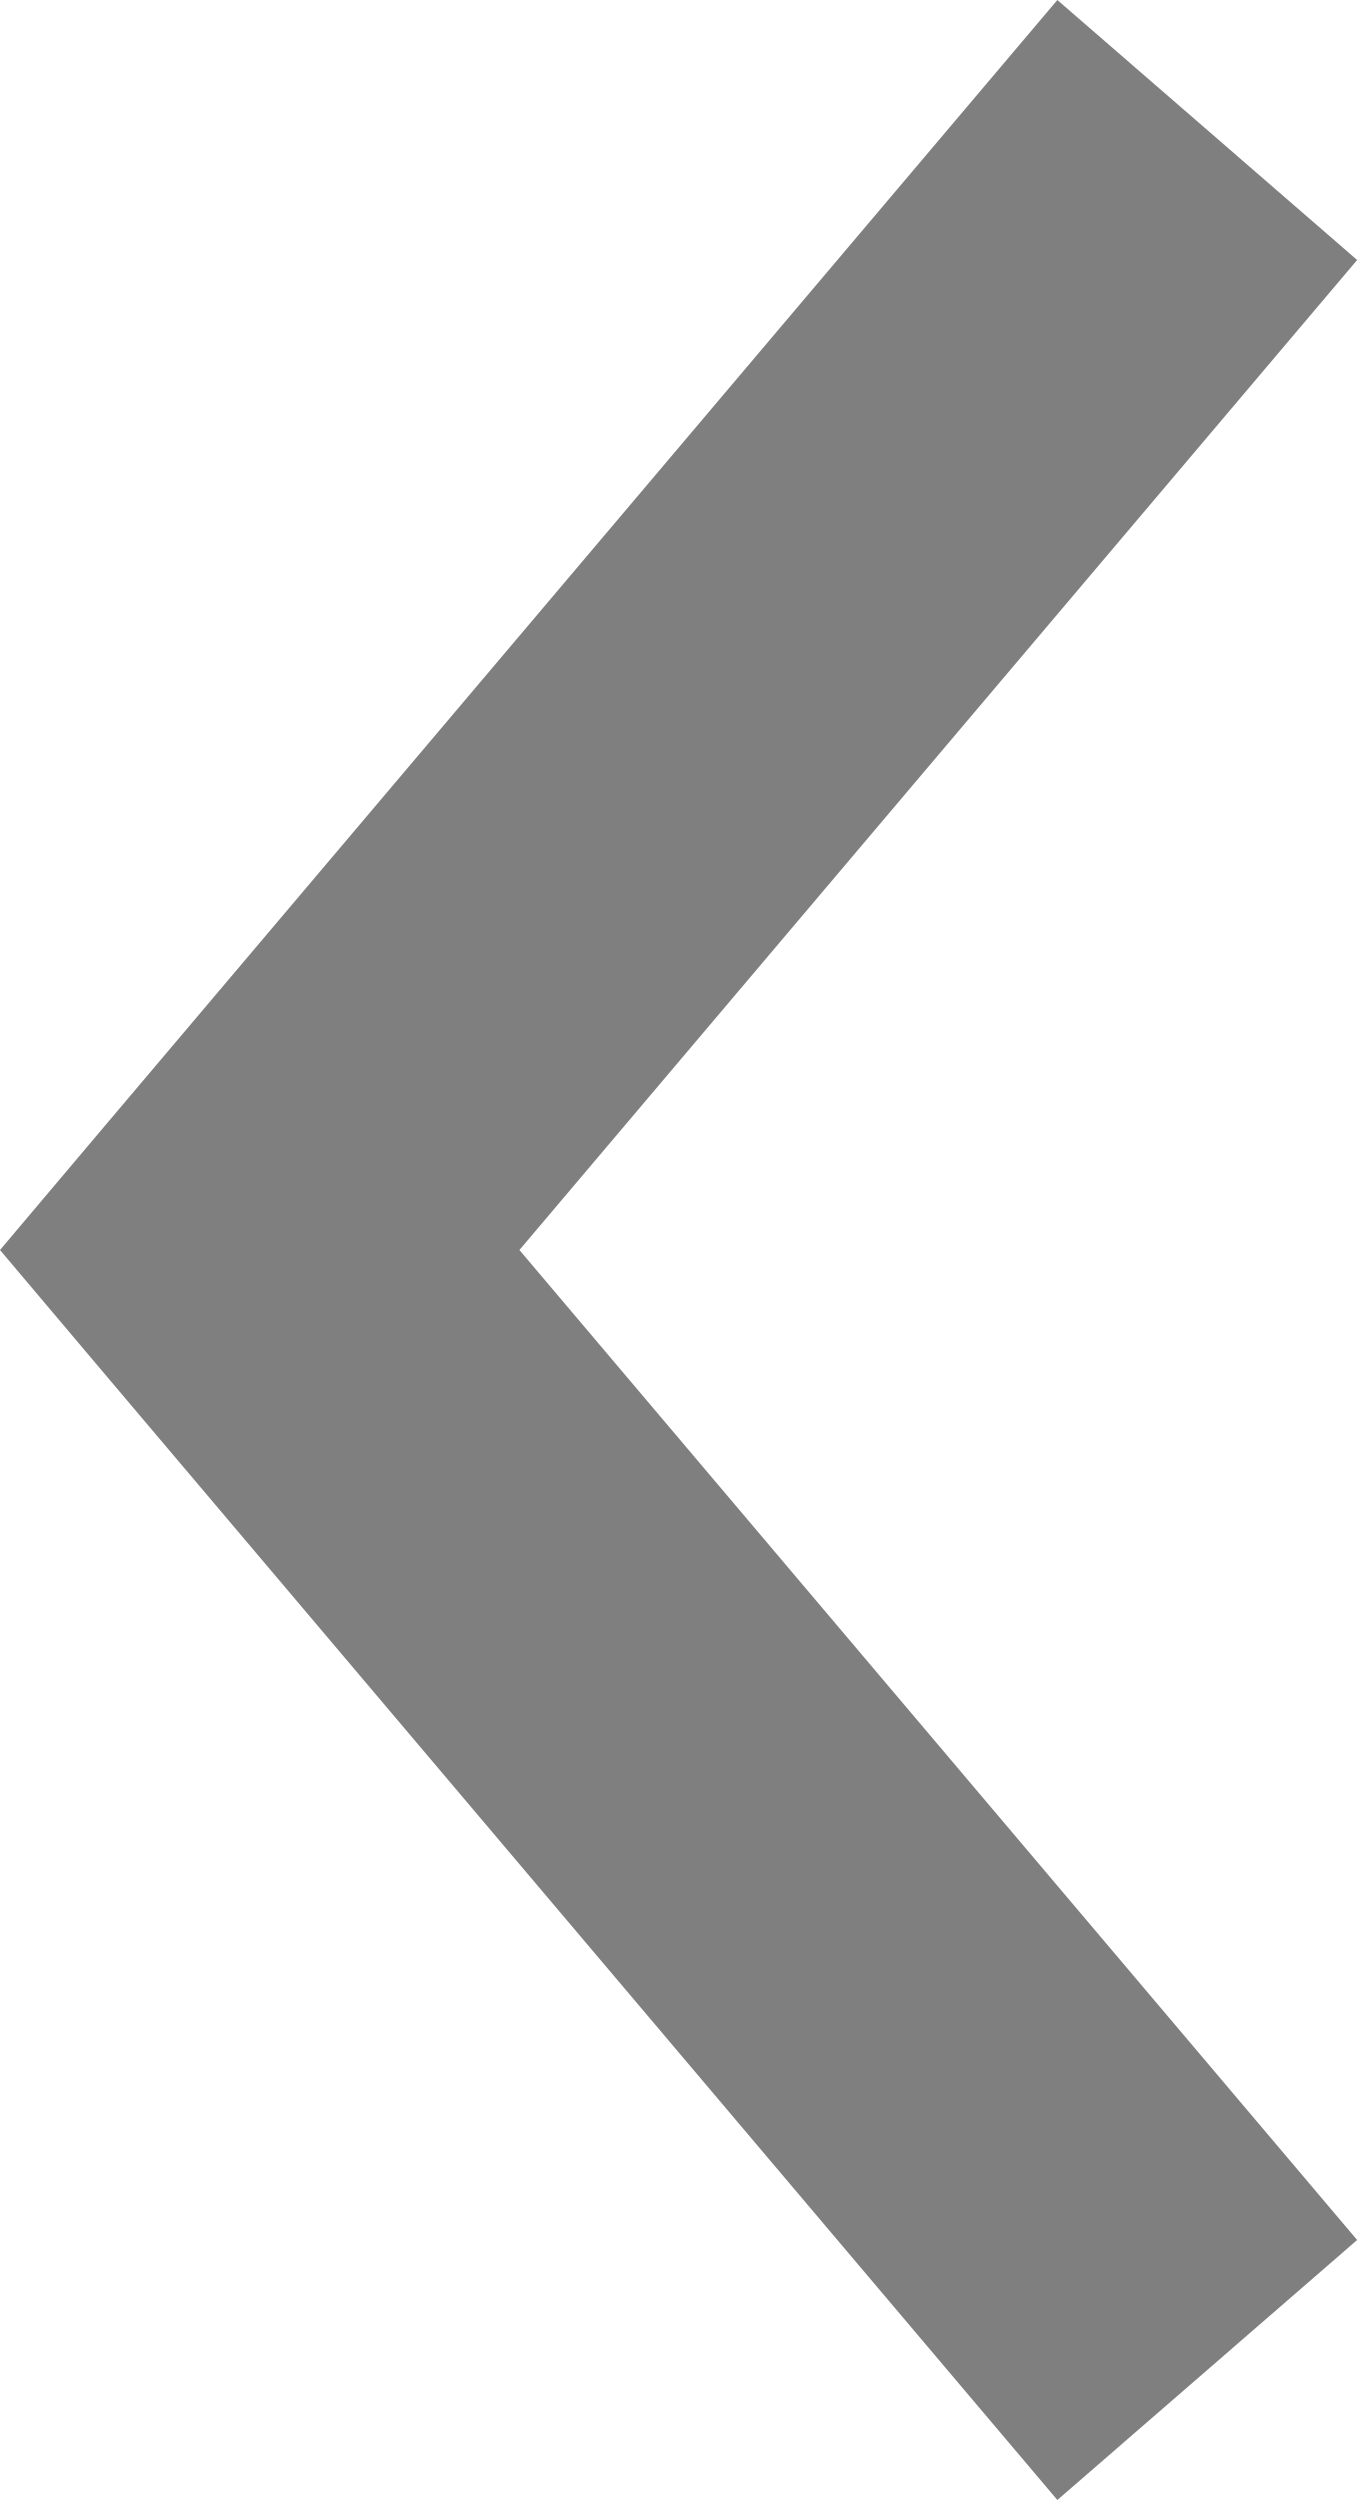
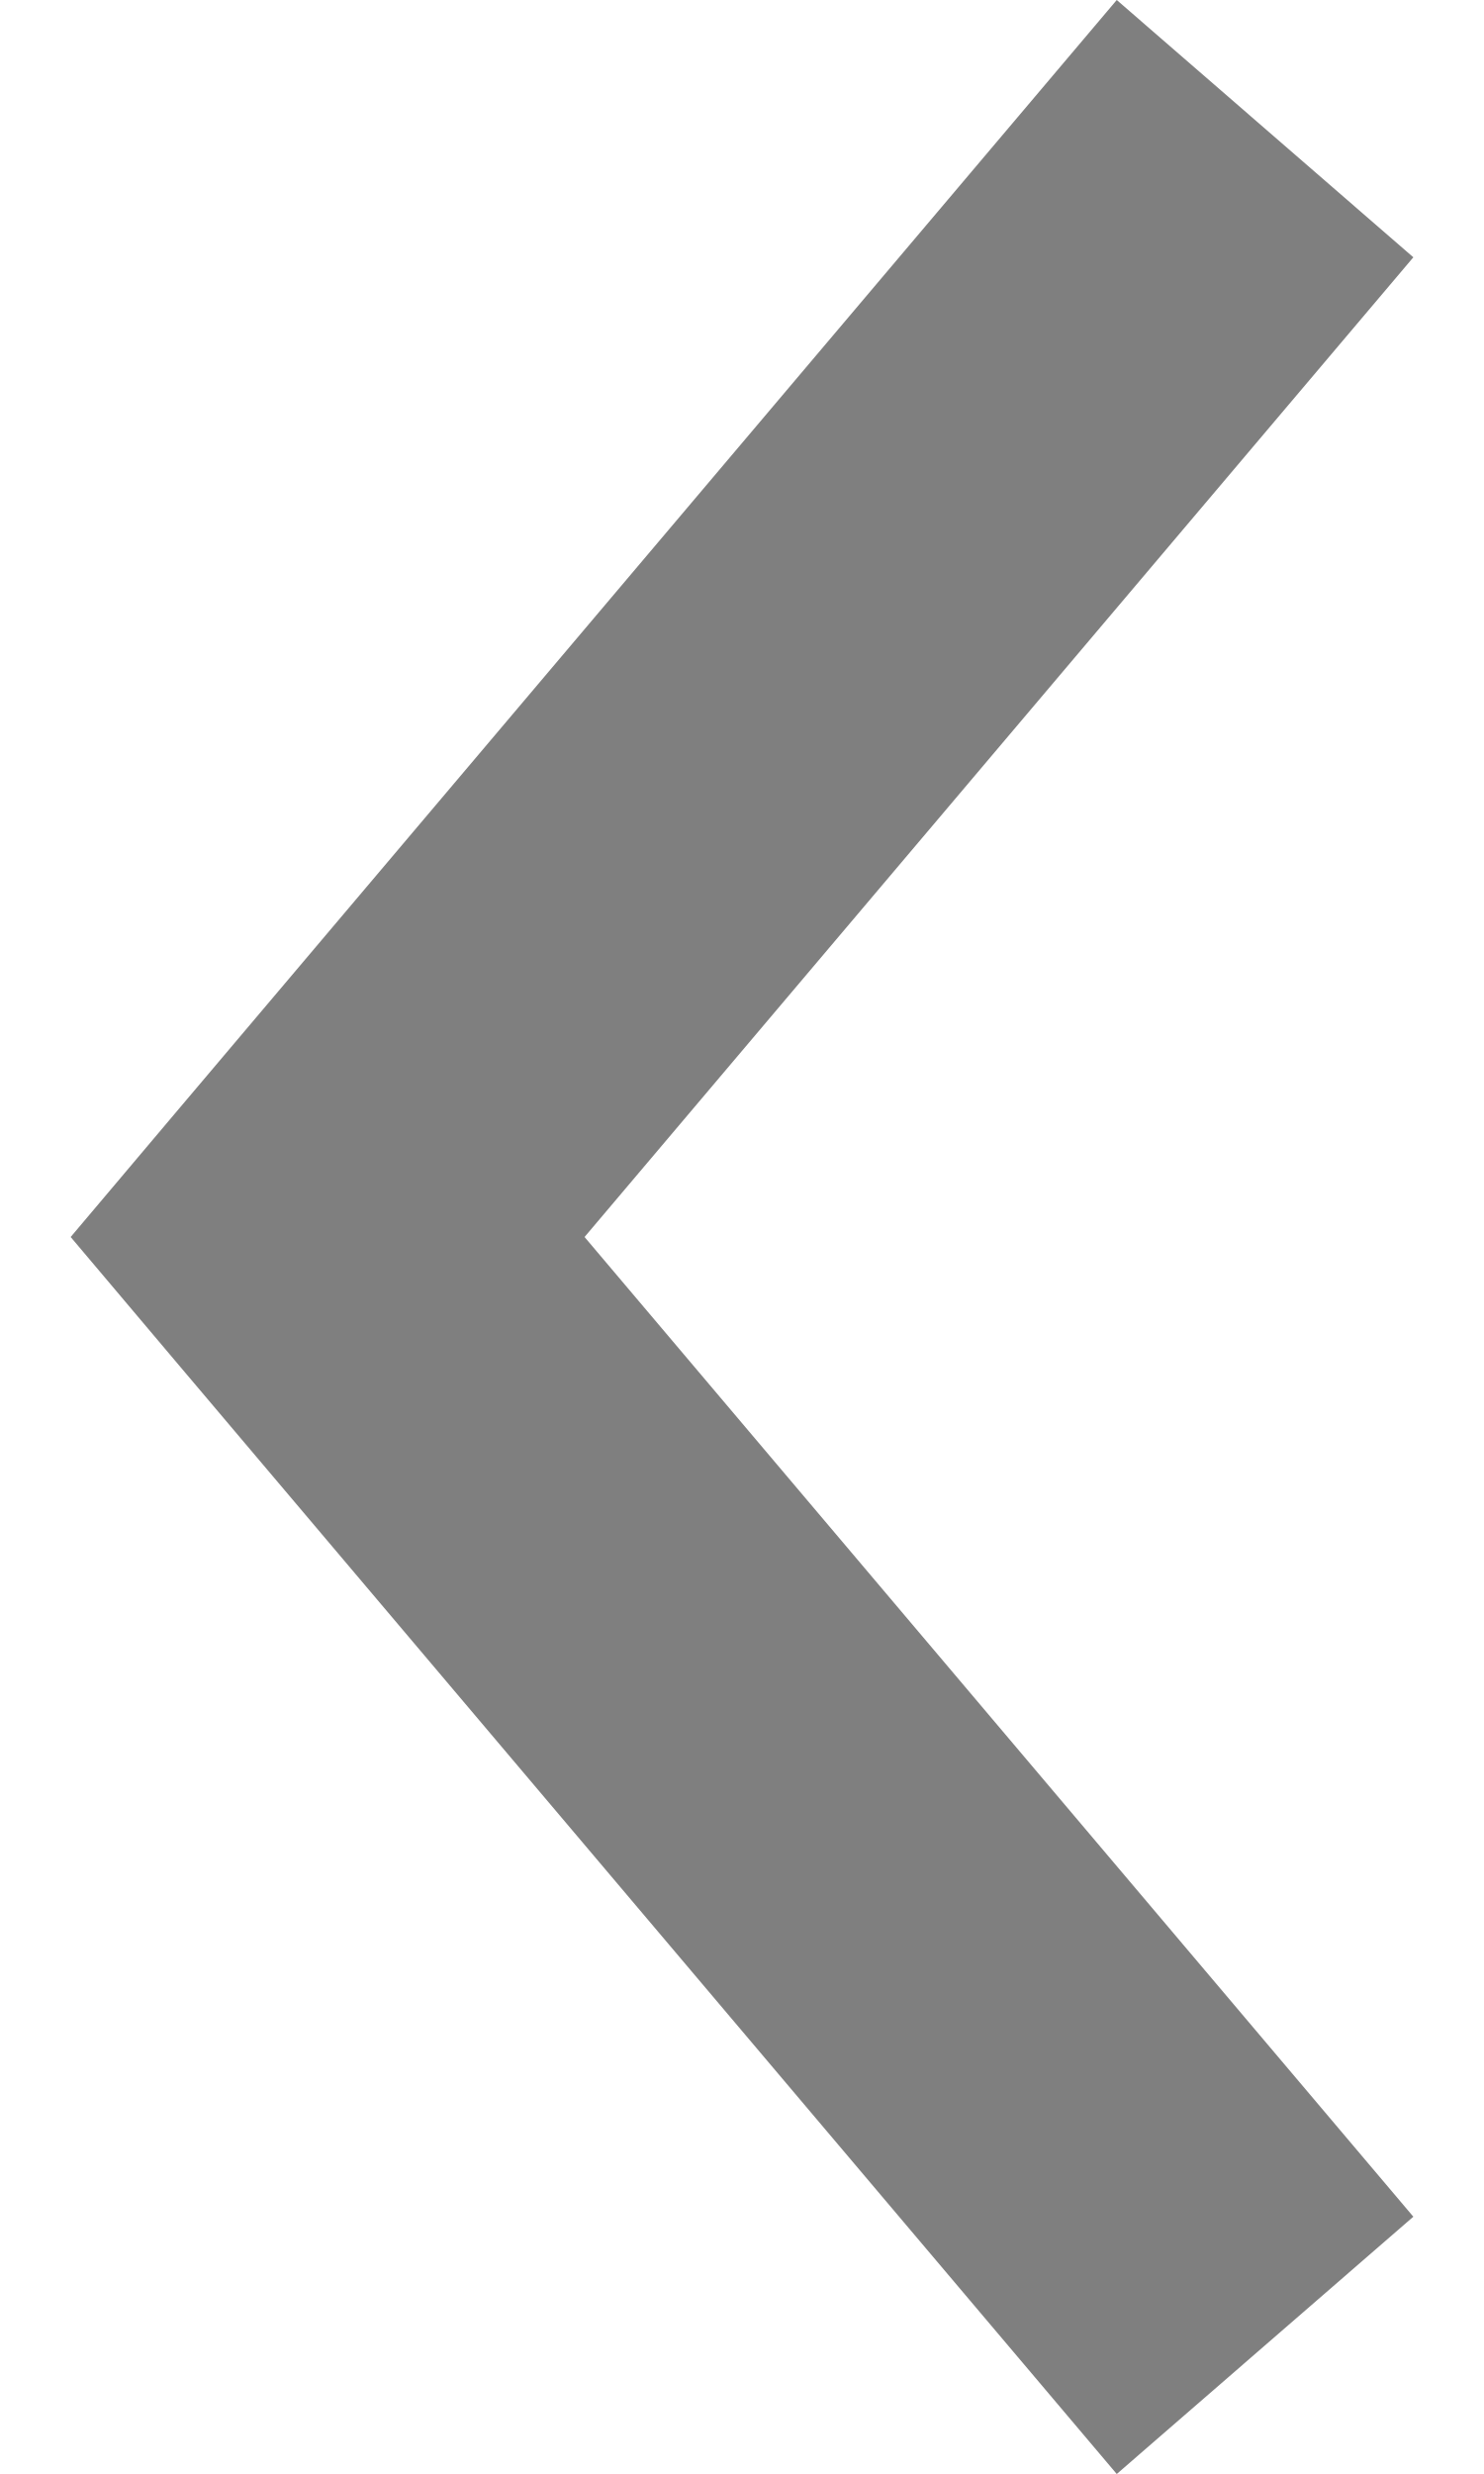
- <svg xmlns="http://www.w3.org/2000/svg" width="19" height="35" viewBox="0 0 19 35" fill="none">
+ <svg xmlns="http://www.w3.org/2000/svg" width="15" height="25" viewBox="0 0 19 35" fill="none">
  <path fill-rule="evenodd" clip-rule="evenodd" d="M0 17.5L1.537 19.32L14.803 35L19 31.36L7.272 17.5L19 3.64L14.803 0L1.537 15.68L0 17.5Z" fill="black" fill-opacity="0.5" />
</svg>
